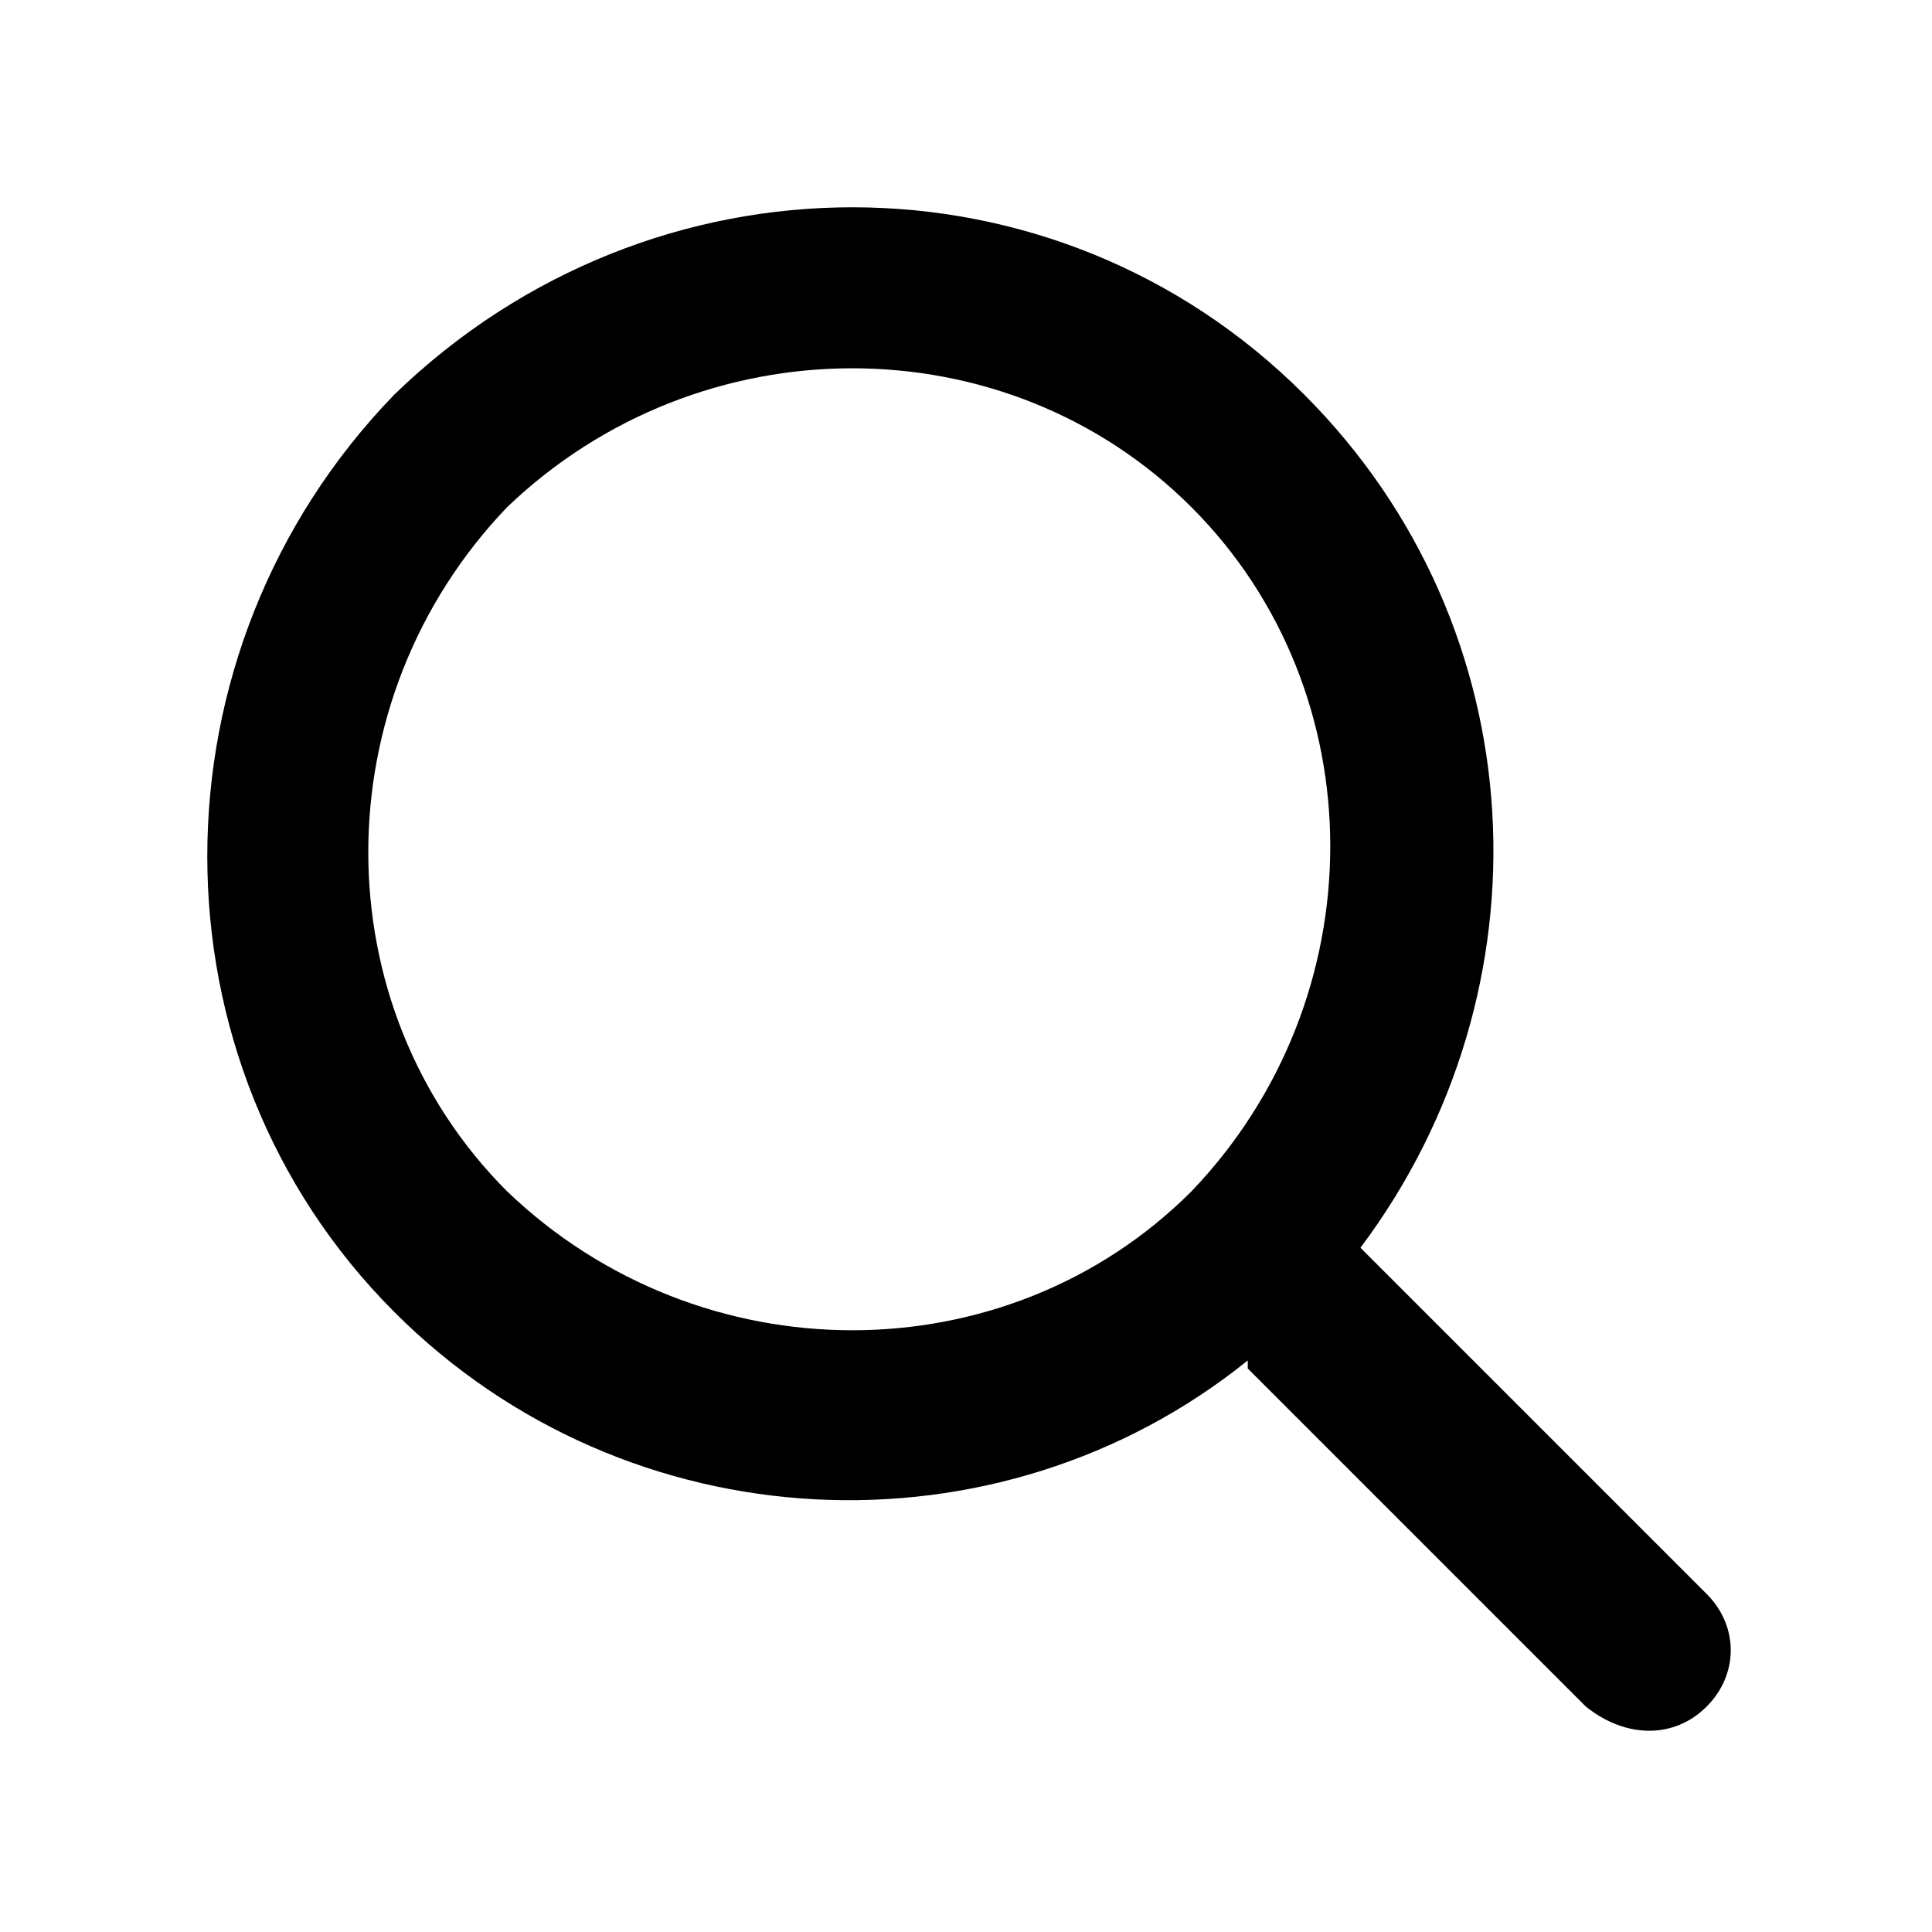
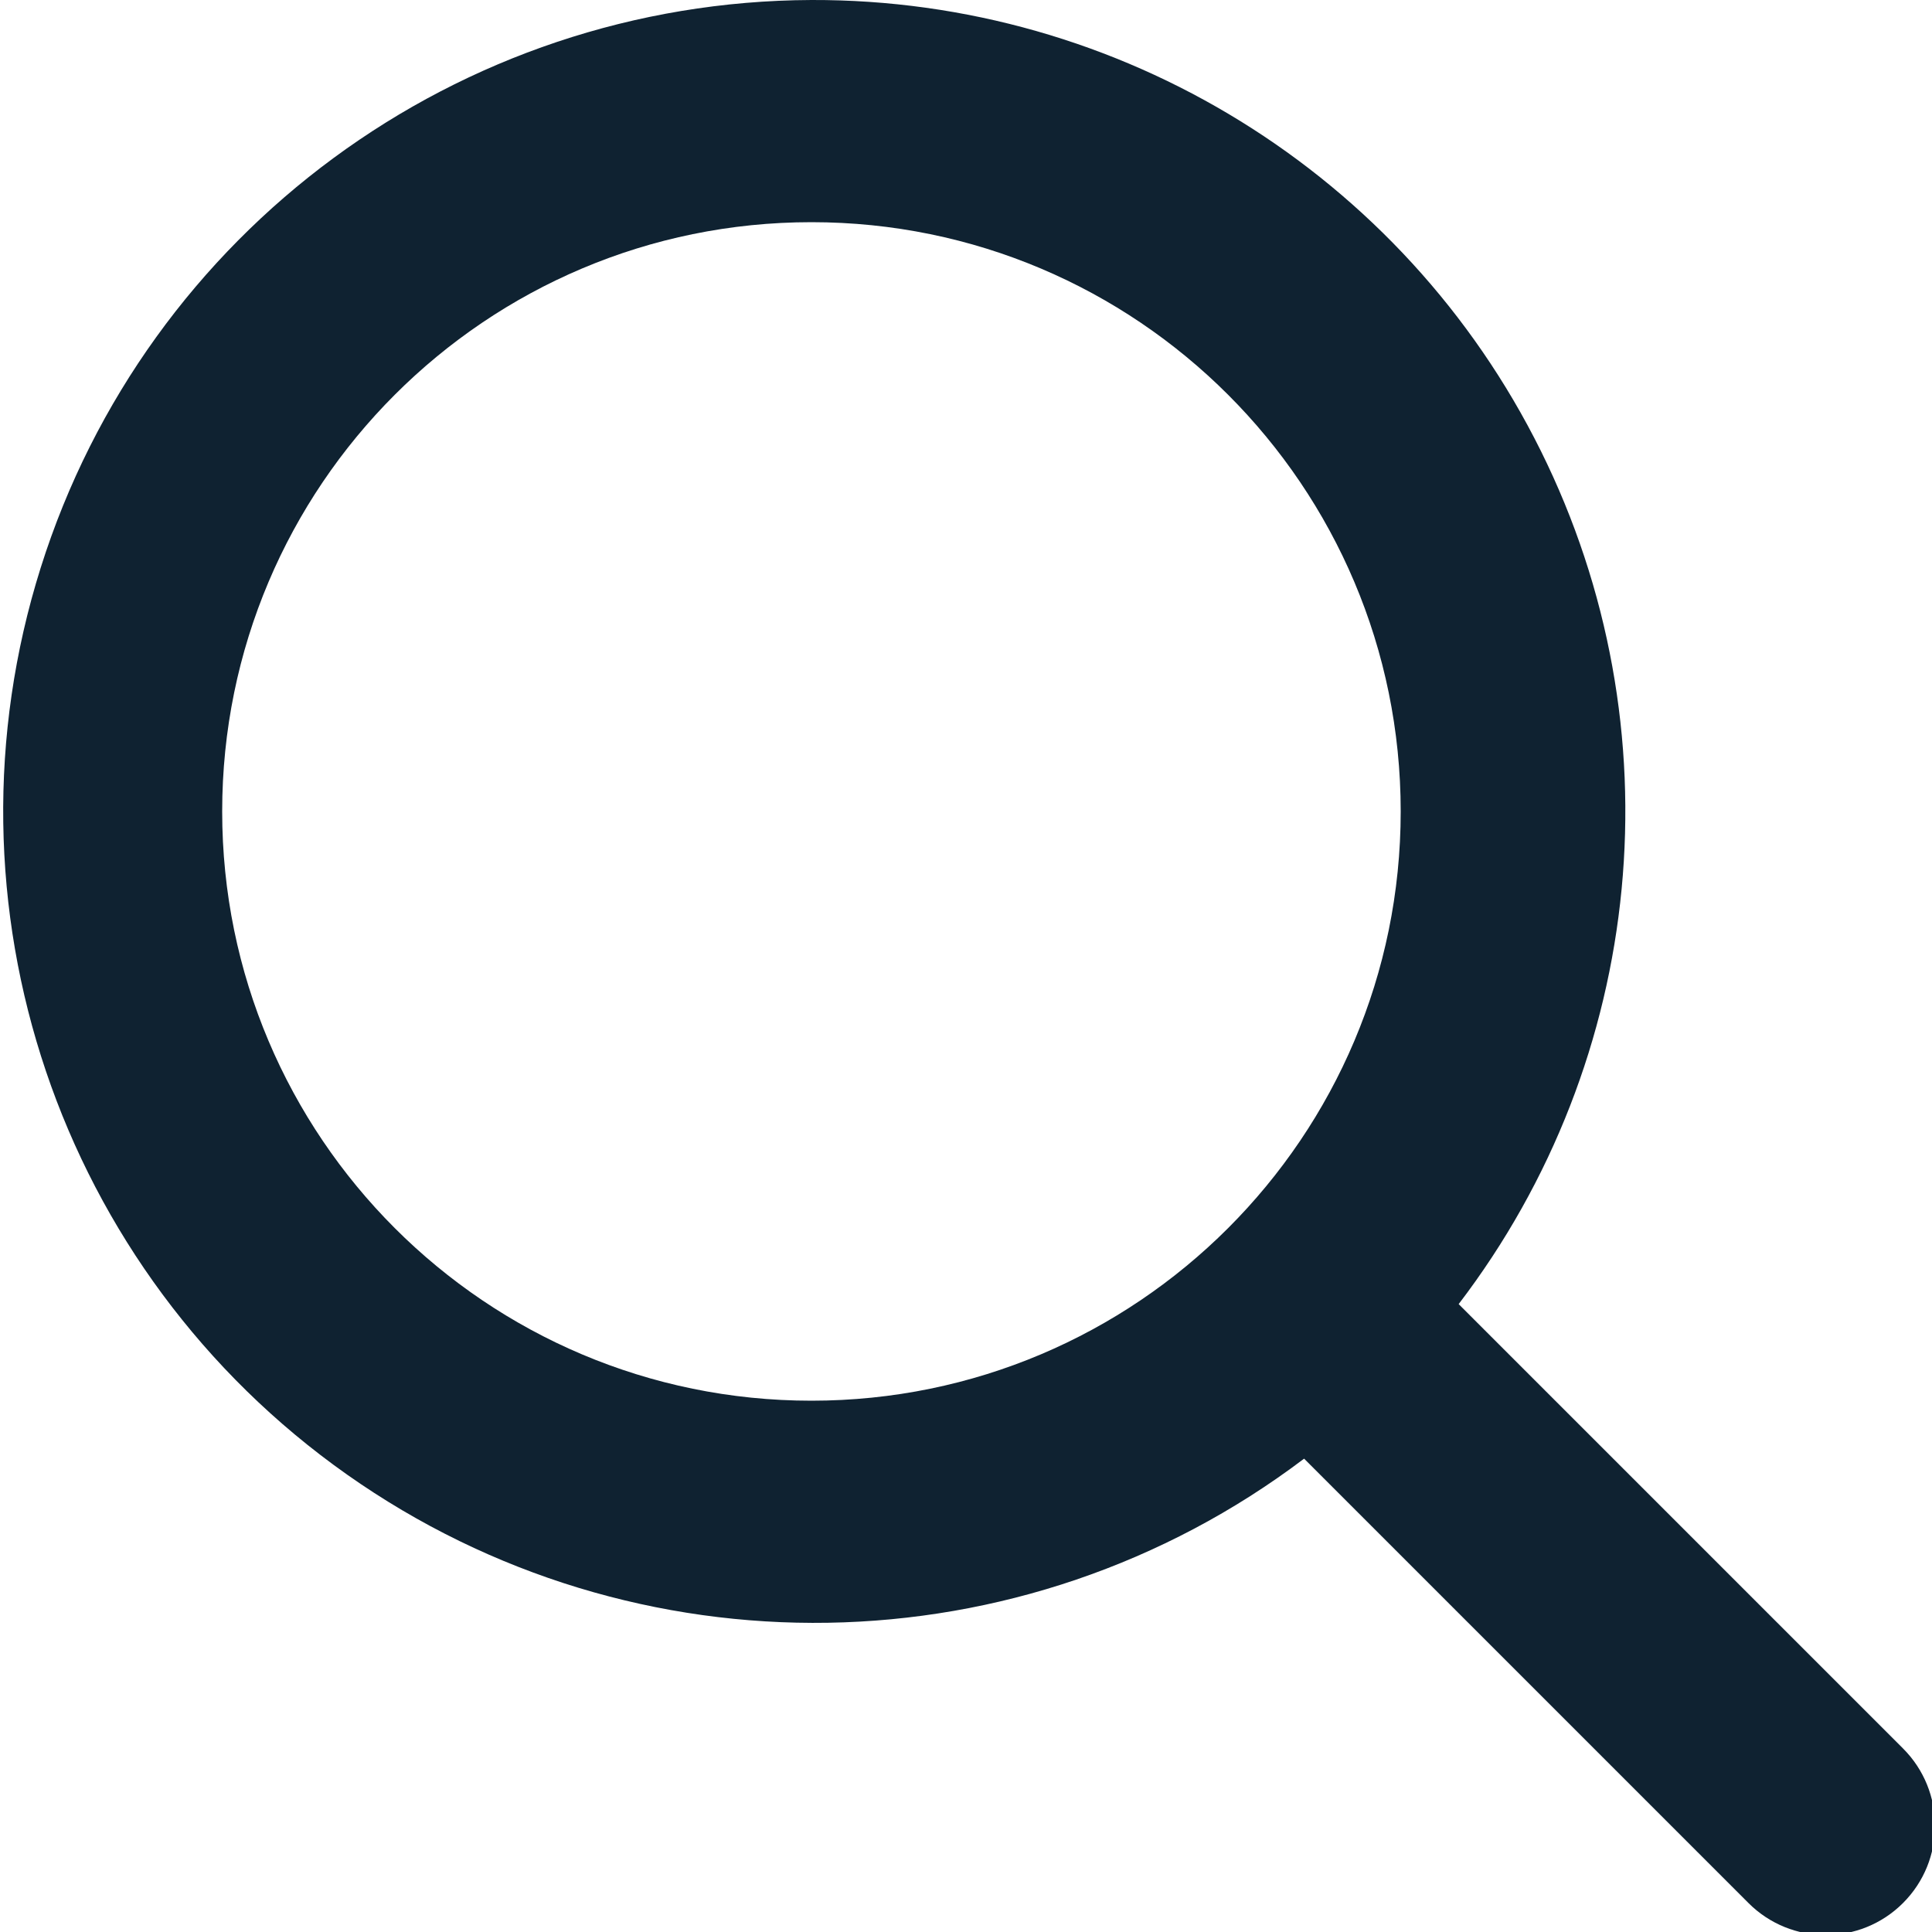
- <svg xmlns="http://www.w3.org/2000/svg" viewBox="0 0 24 24" width="24" height="24">
-   <path d="M16.9,15.5c2.4-3.2,2.2-7.7-0.7-10.6c-3.1-3.1-8.1-3.1-11.3,0c-3.1,3.2-3.1,8.3,0,11.4     c2.9,2.9,7.5,3.1,10.6,0.6c0,0.1,0,0.1,0,0.1l4.2,4.2c0.5,0.4,1.1,0.4,1.5,0c0.4-0.4,0.4-1,0-1.4L16.9,15.5     C16.9,15.5,16.9,15.5,16.9,15.5L16.9,15.5z M14.8,6.3c2.3,2.3,2.3,6.1,0,8.5c-2.3,2.3-6.1,2.3-8.5,0C4,12.5,4,8.7,6.3,6.3     C8.7,4,12.5,4,14.8,6.3z" />
+ <svg xmlns="http://www.w3.org/2000/svg" viewBox="0 0 20 20">
+   <path fill="#0f2231" d="M8.4 0a8.4 8.4 0 0 1 6.7 13.5l4.6 4.6a1.1 1.1 0 0 1-1.6 1.6l-4.6-4.6A8.4 8.4 0 1 1 8.4 0zm0 2.3a6.1 6.1 0 1 0 0 12.2 6.1 6.1 0 0 0 0-12.2z" />
</svg>
